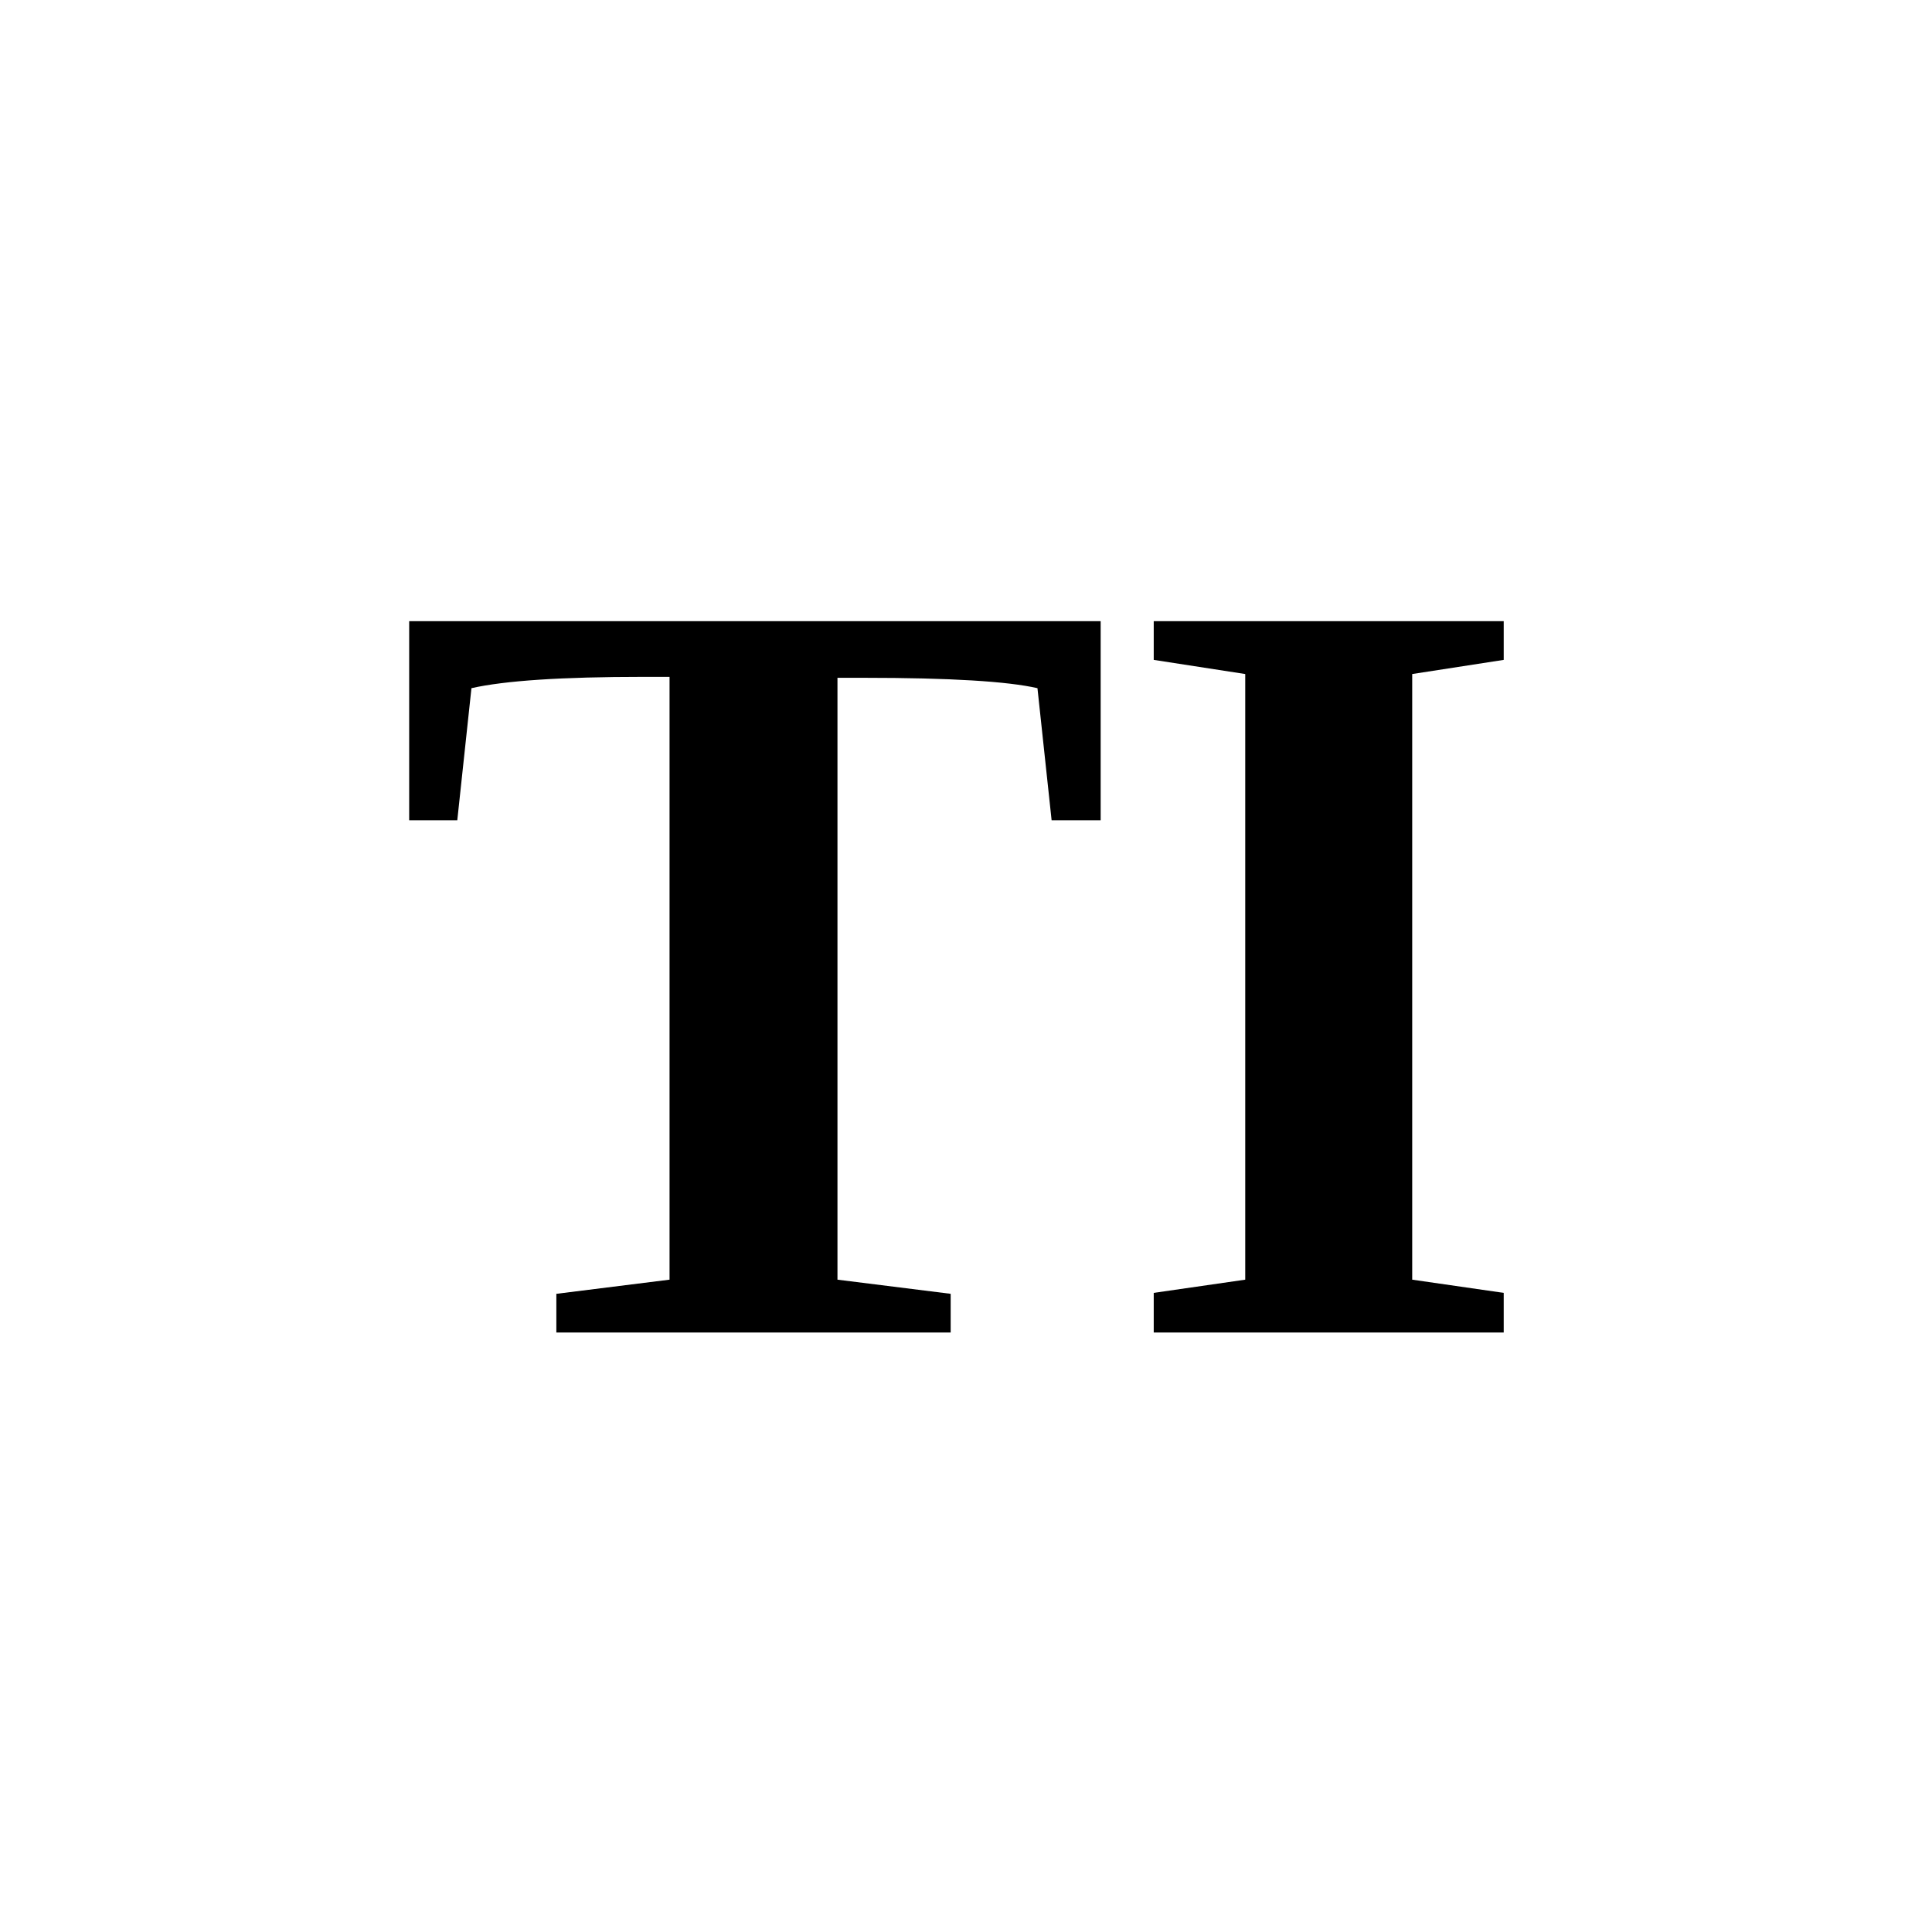
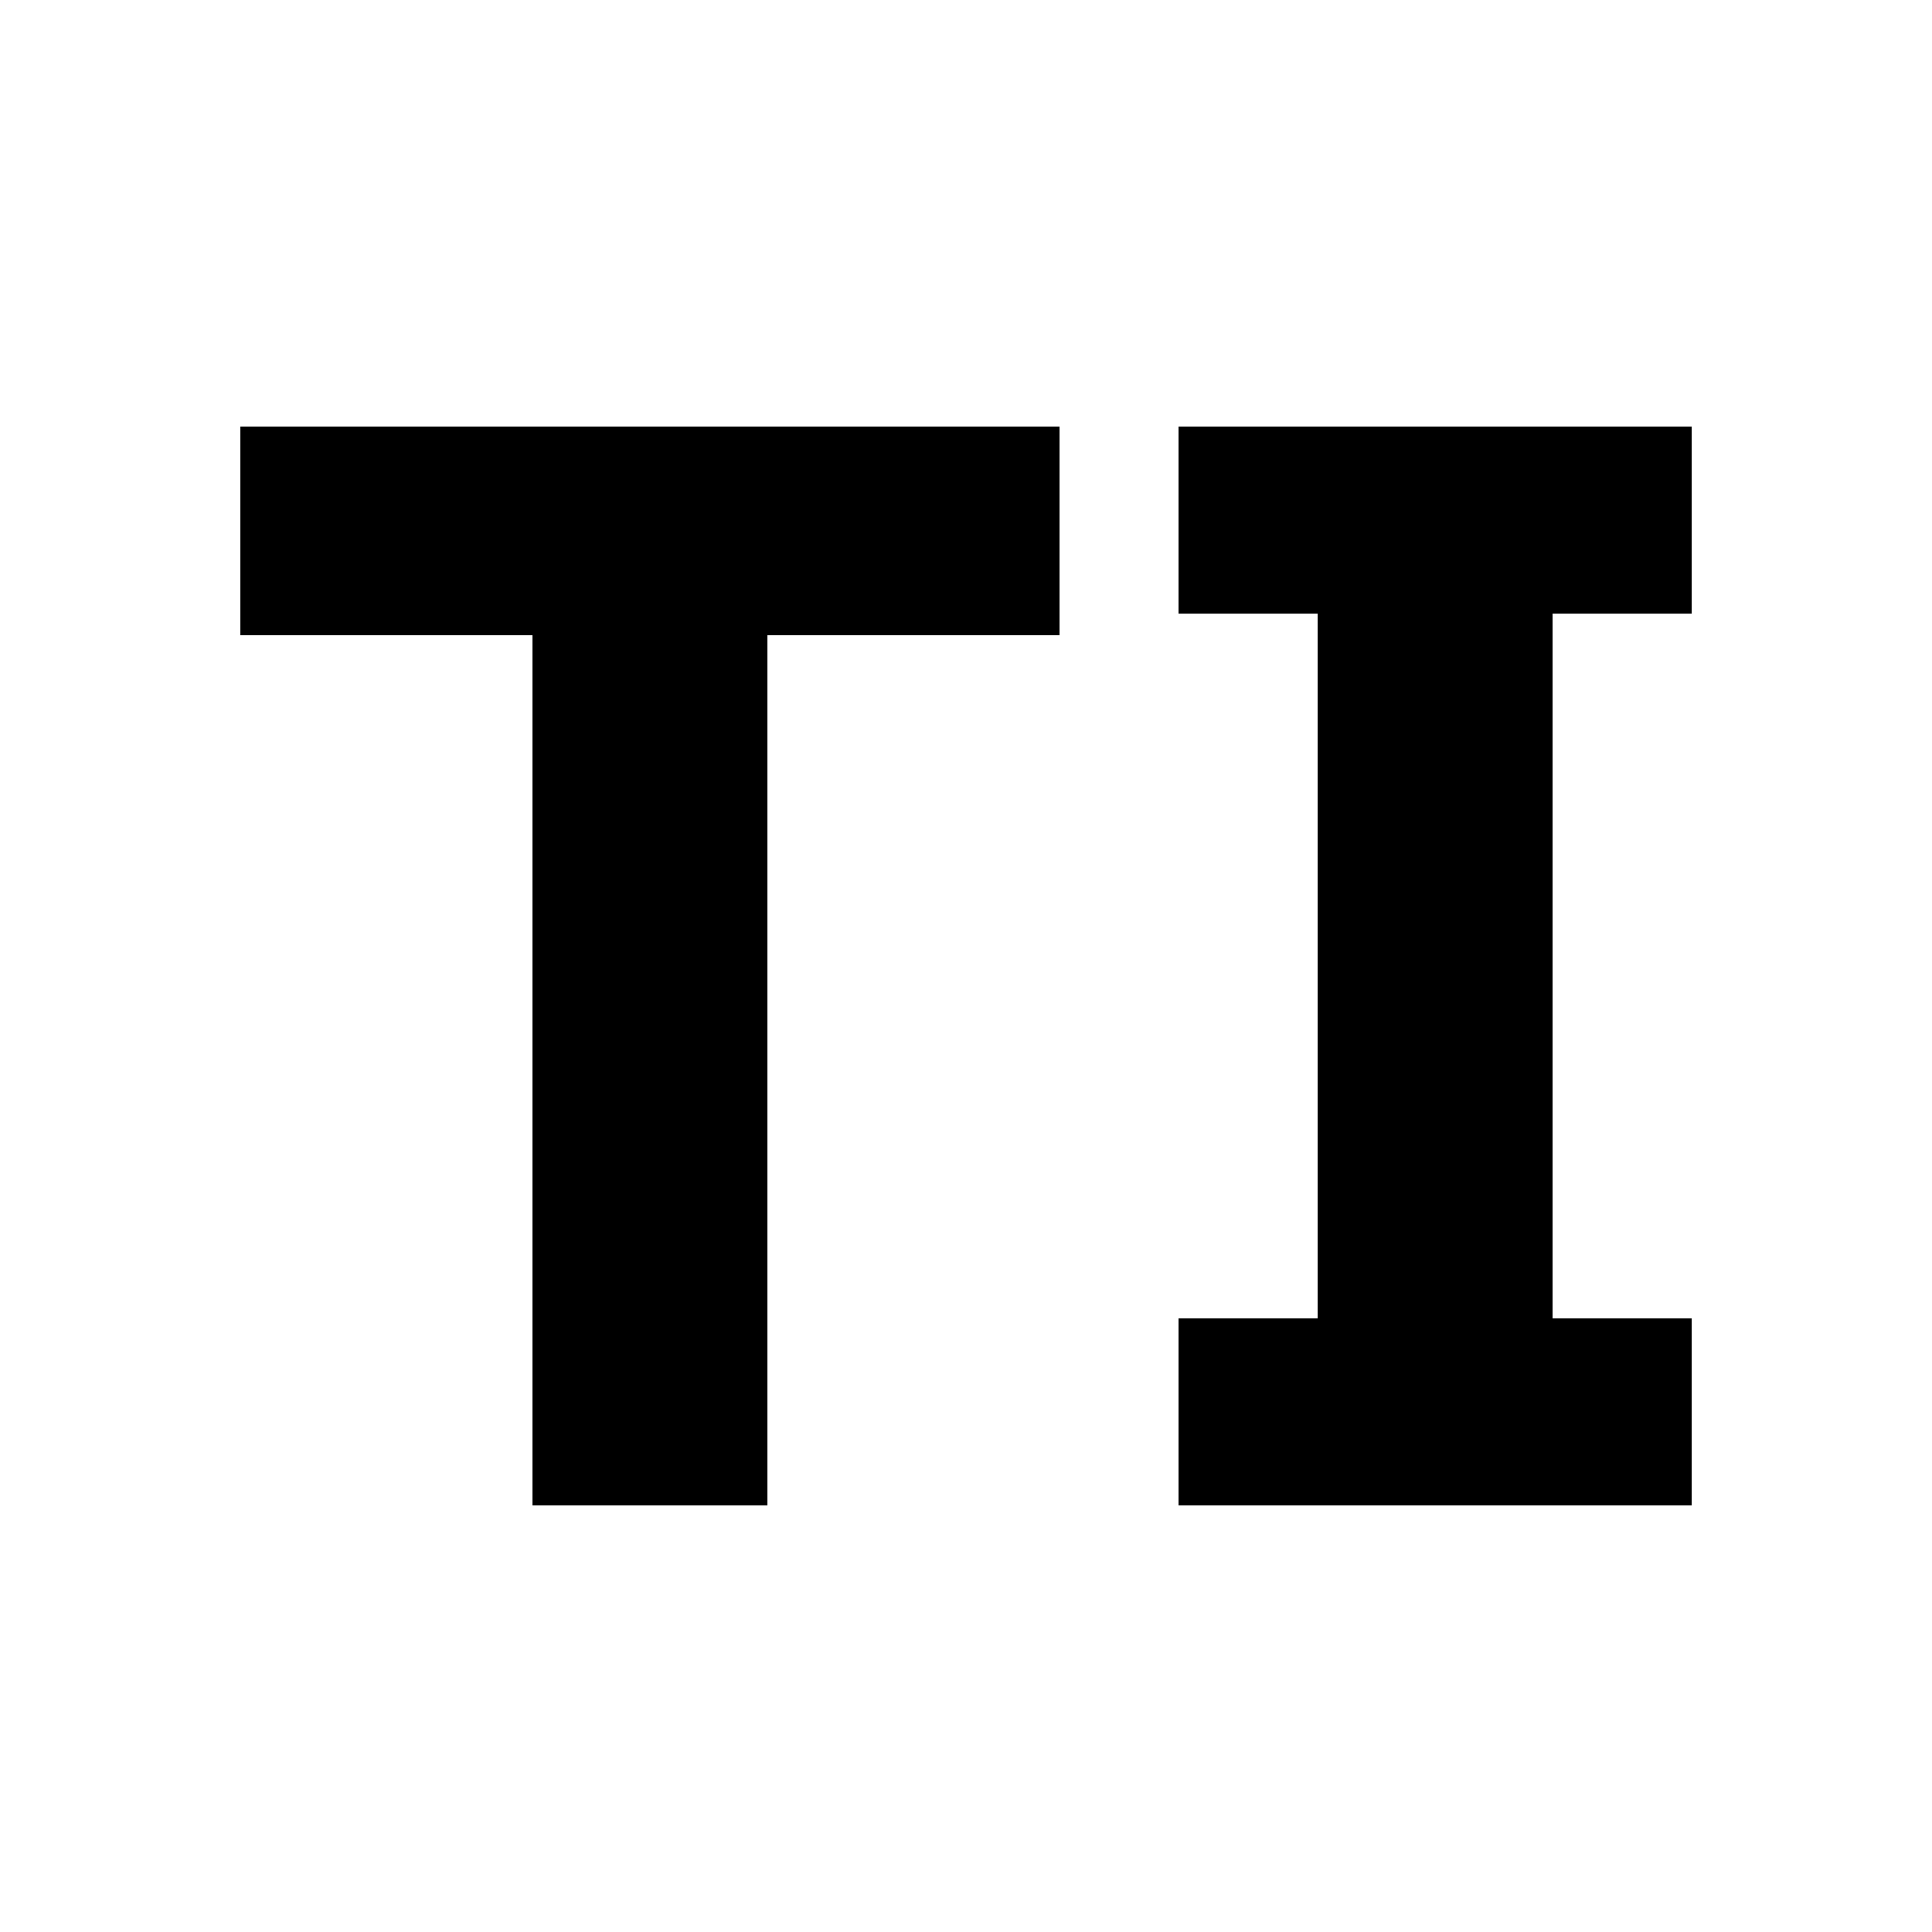
<svg xmlns="http://www.w3.org/2000/svg" viewBox="0 0 32 32">
  <rect width="32" height="32" fill="#ffffff" />
-   <text x="16" y="16" fill="#000000" font-family="Georgia, 'Times New Roman', serif" font-size="18" font-weight="700" text-anchor="middle" dominant-baseline="central">TI</text>
+   <g transform="translate(3.290 24.934) scale(0.0256 -0.0256)" fill="#000000">
+     <path d="M557 563H368V0H216V563H27V698H557Z" />
+     <path transform="translate(584 0)" d="M382 0H50V121H140V577H50V698H382V577H292V121H382Z" />
+   </g>
</svg>
